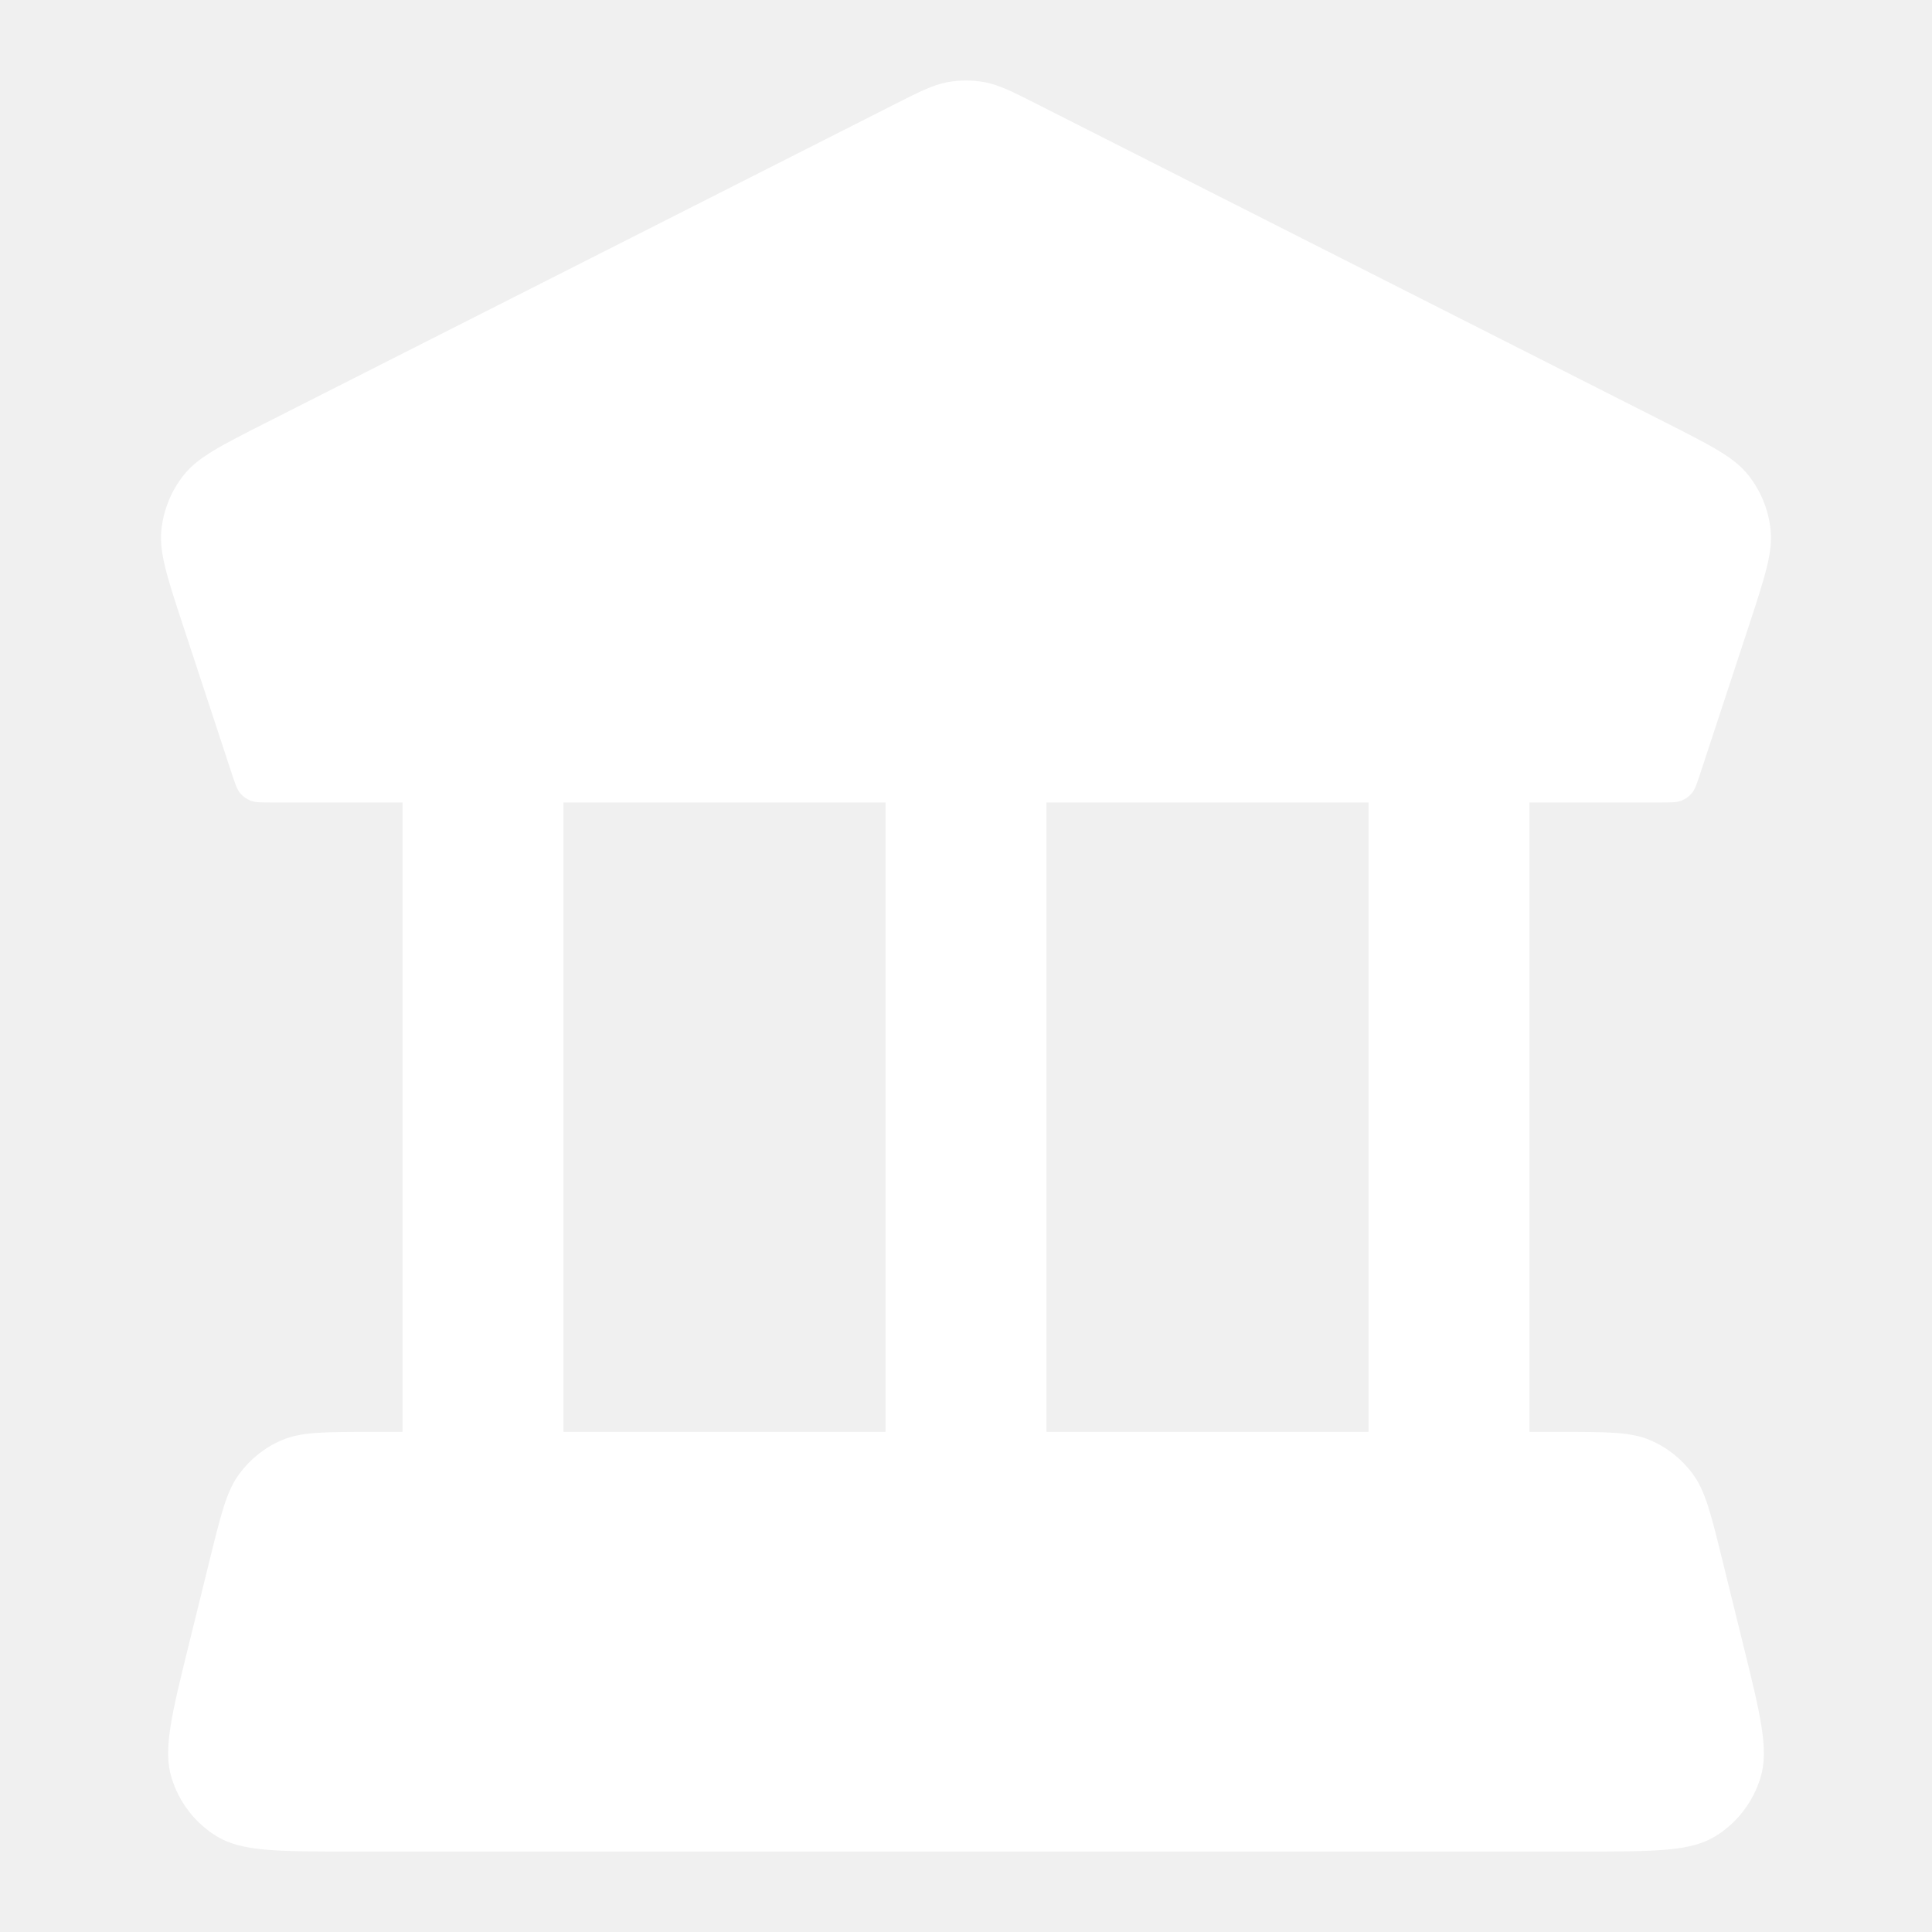
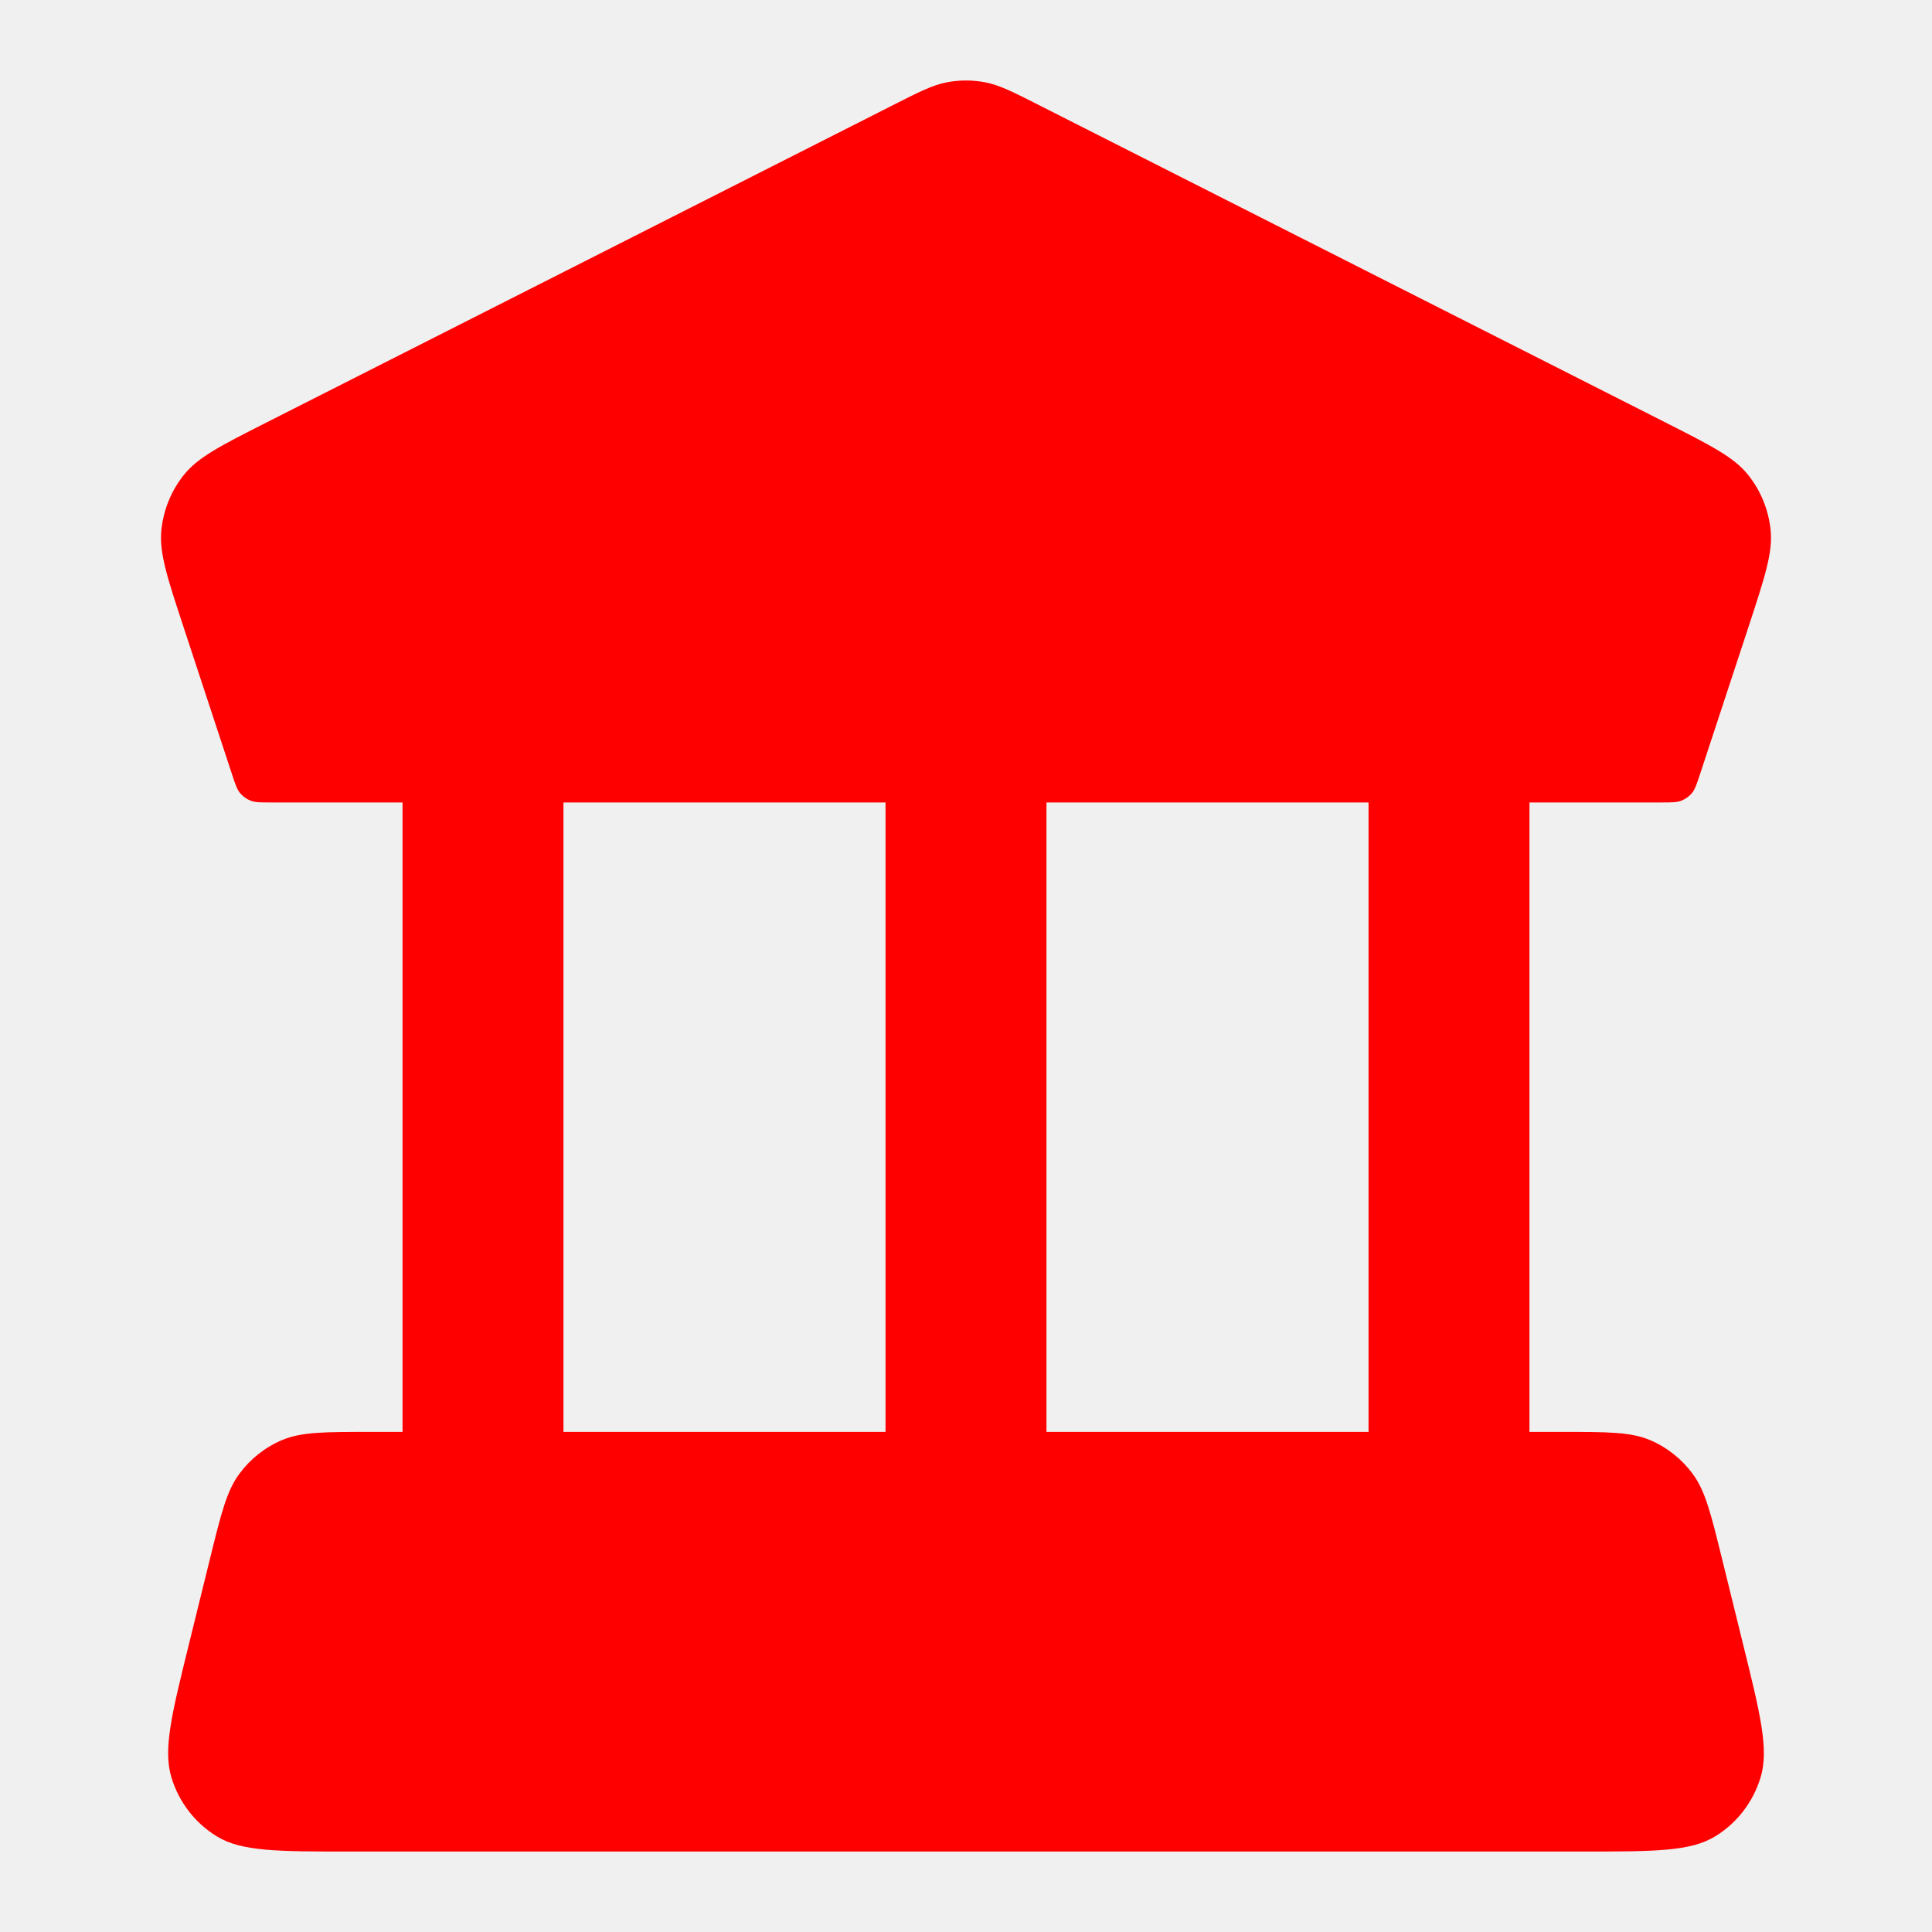
<svg xmlns="http://www.w3.org/2000/svg" width="20" height="20" viewBox="0 0 20 20" fill="none">
  <g id="Icon">
-     <path id="Icon_2" fill-rule="evenodd" clip-rule="evenodd" d="M15.833 8.307H17.193C17.304 8.307 17.36 8.307 17.407 8.288C17.449 8.271 17.486 8.244 17.515 8.21C17.547 8.17 17.565 8.117 17.6 8.01L18.104 6.479C18.27 5.972 18.354 5.718 18.329 5.483C18.307 5.276 18.227 5.08 18.098 4.918C17.951 4.733 17.715 4.614 17.244 4.375L10.767 1.094C10.486 0.951 10.345 0.88 10.198 0.852C10.067 0.827 9.933 0.827 9.802 0.852C9.655 0.88 9.514 0.951 9.233 1.094L2.756 4.375C2.284 4.614 2.049 4.733 1.902 4.918C1.773 5.08 1.693 5.276 1.671 5.483C1.646 5.718 1.729 5.972 1.896 6.479L2.4 8.01C2.435 8.117 2.453 8.17 2.485 8.21C2.514 8.244 2.551 8.271 2.593 8.288C2.64 8.307 2.696 8.307 2.807 8.307H4.167V14.823H3.837C3.358 14.823 3.118 14.823 2.919 14.908C2.744 14.982 2.591 15.103 2.477 15.258C2.347 15.433 2.289 15.668 2.173 16.139L1.959 17.008C1.777 17.744 1.686 18.111 1.775 18.401C1.852 18.655 2.019 18.872 2.243 19.009C2.499 19.167 2.874 19.167 3.622 19.167H16.378C17.126 19.167 17.501 19.167 17.757 19.009C17.981 18.872 18.148 18.655 18.225 18.401C18.314 18.111 18.223 17.744 18.041 17.008L17.827 16.139C17.711 15.668 17.653 15.433 17.523 15.258C17.409 15.103 17.256 14.982 17.081 14.908C16.881 14.823 16.642 14.823 16.163 14.823H15.833V8.307ZM14.167 8.307H10.833V14.823H14.167V8.307ZM9.167 14.823V8.307H5.833V14.823H9.167Z" fill="white" />
+     <path id="Icon_2" fill-rule="evenodd" clip-rule="evenodd" d="M15.833 8.307H17.193C17.304 8.307 17.36 8.307 17.407 8.288C17.449 8.271 17.486 8.244 17.515 8.21C17.547 8.17 17.565 8.117 17.6 8.01L18.104 6.479C18.27 5.972 18.354 5.718 18.329 5.483C18.307 5.276 18.227 5.08 18.098 4.918C17.951 4.733 17.715 4.614 17.244 4.375L10.767 1.094C10.486 0.951 10.345 0.88 10.198 0.852C10.067 0.827 9.933 0.827 9.802 0.852C9.655 0.88 9.514 0.951 9.233 1.094L2.756 4.375C2.284 4.614 2.049 4.733 1.902 4.918C1.773 5.08 1.693 5.276 1.671 5.483C1.646 5.718 1.729 5.972 1.896 6.479L2.4 8.01C2.435 8.117 2.453 8.17 2.485 8.21C2.514 8.244 2.551 8.271 2.593 8.288C2.64 8.307 2.696 8.307 2.807 8.307H4.167V14.823H3.837C3.358 14.823 3.118 14.823 2.919 14.908C2.744 14.982 2.591 15.103 2.477 15.258C2.347 15.433 2.289 15.668 2.173 16.139L1.959 17.008C1.777 17.744 1.686 18.111 1.775 18.401C1.852 18.655 2.019 18.872 2.243 19.009C2.499 19.167 2.874 19.167 3.622 19.167H16.378C17.126 19.167 17.501 19.167 17.757 19.009C17.981 18.872 18.148 18.655 18.225 18.401C18.314 18.111 18.223 17.744 18.041 17.008L17.827 16.139C17.711 15.668 17.653 15.433 17.523 15.258C17.409 15.103 17.256 14.982 17.081 14.908C16.881 14.823 16.642 14.823 16.163 14.823H15.833V8.307ZM14.167 8.307H10.833V14.823H14.167V8.307ZM9.167 14.823V8.307H5.833V14.823H9.167Z" fill="red" />
  </g>
</svg>
